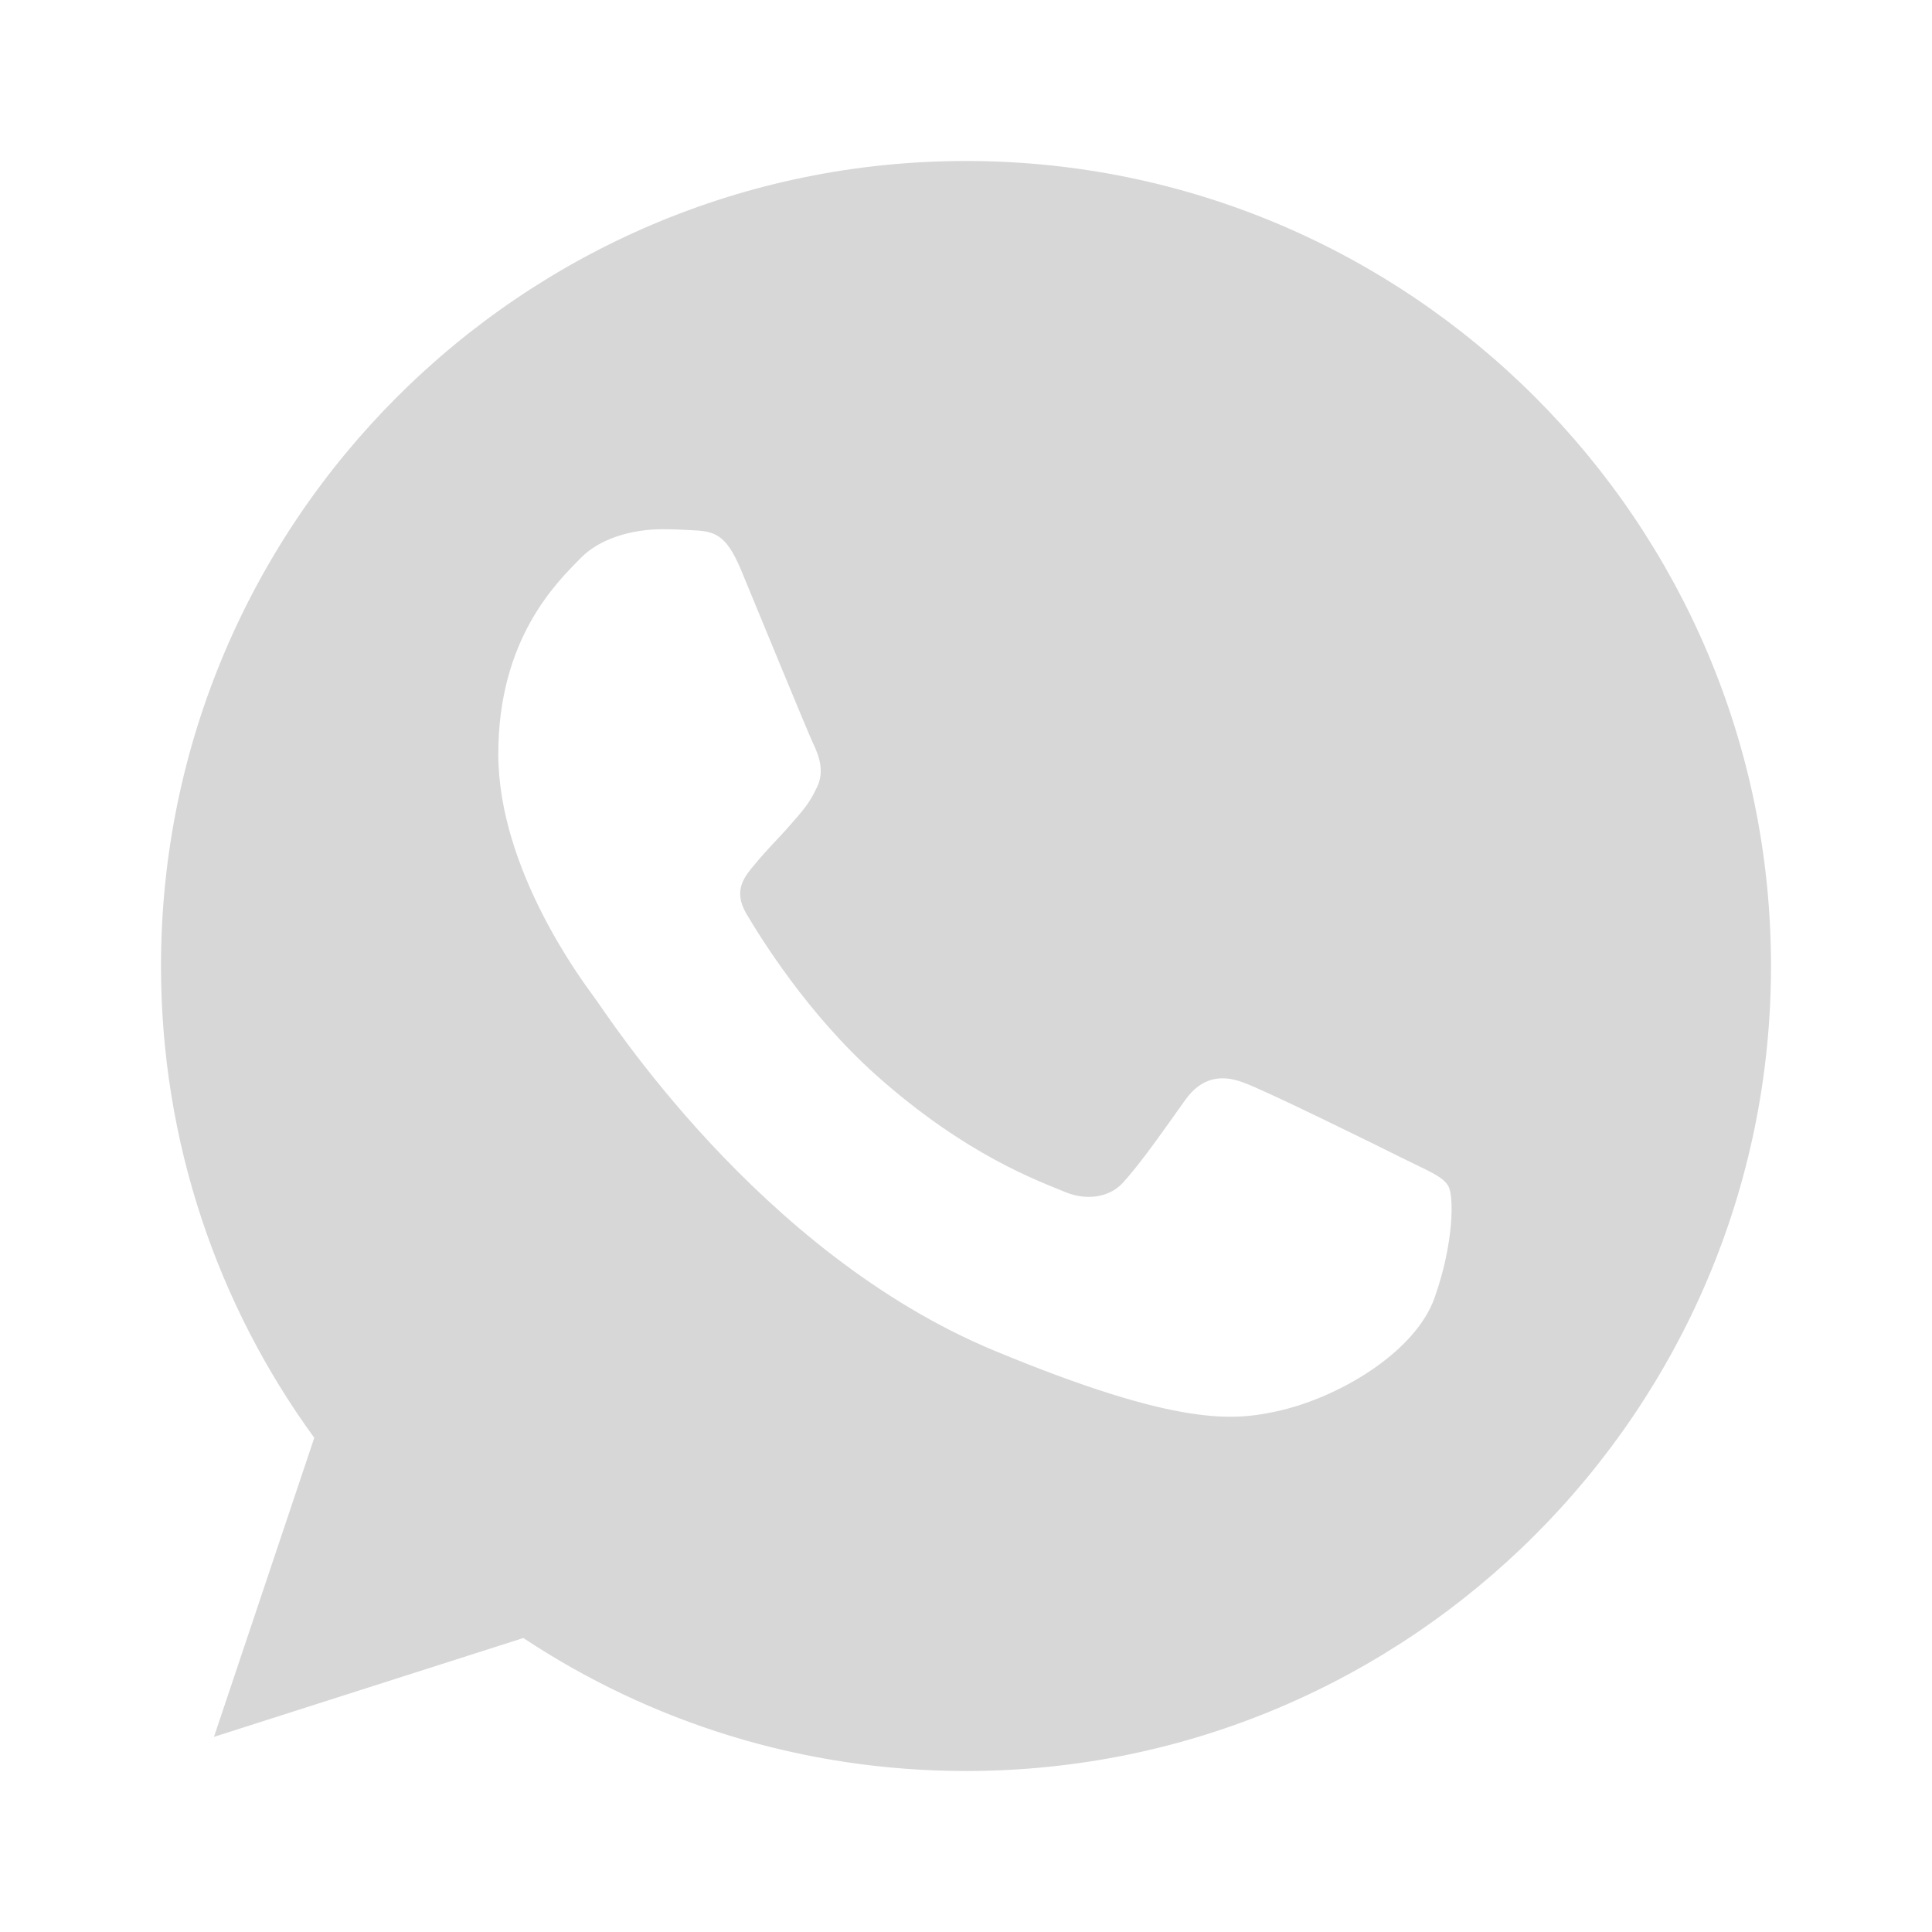
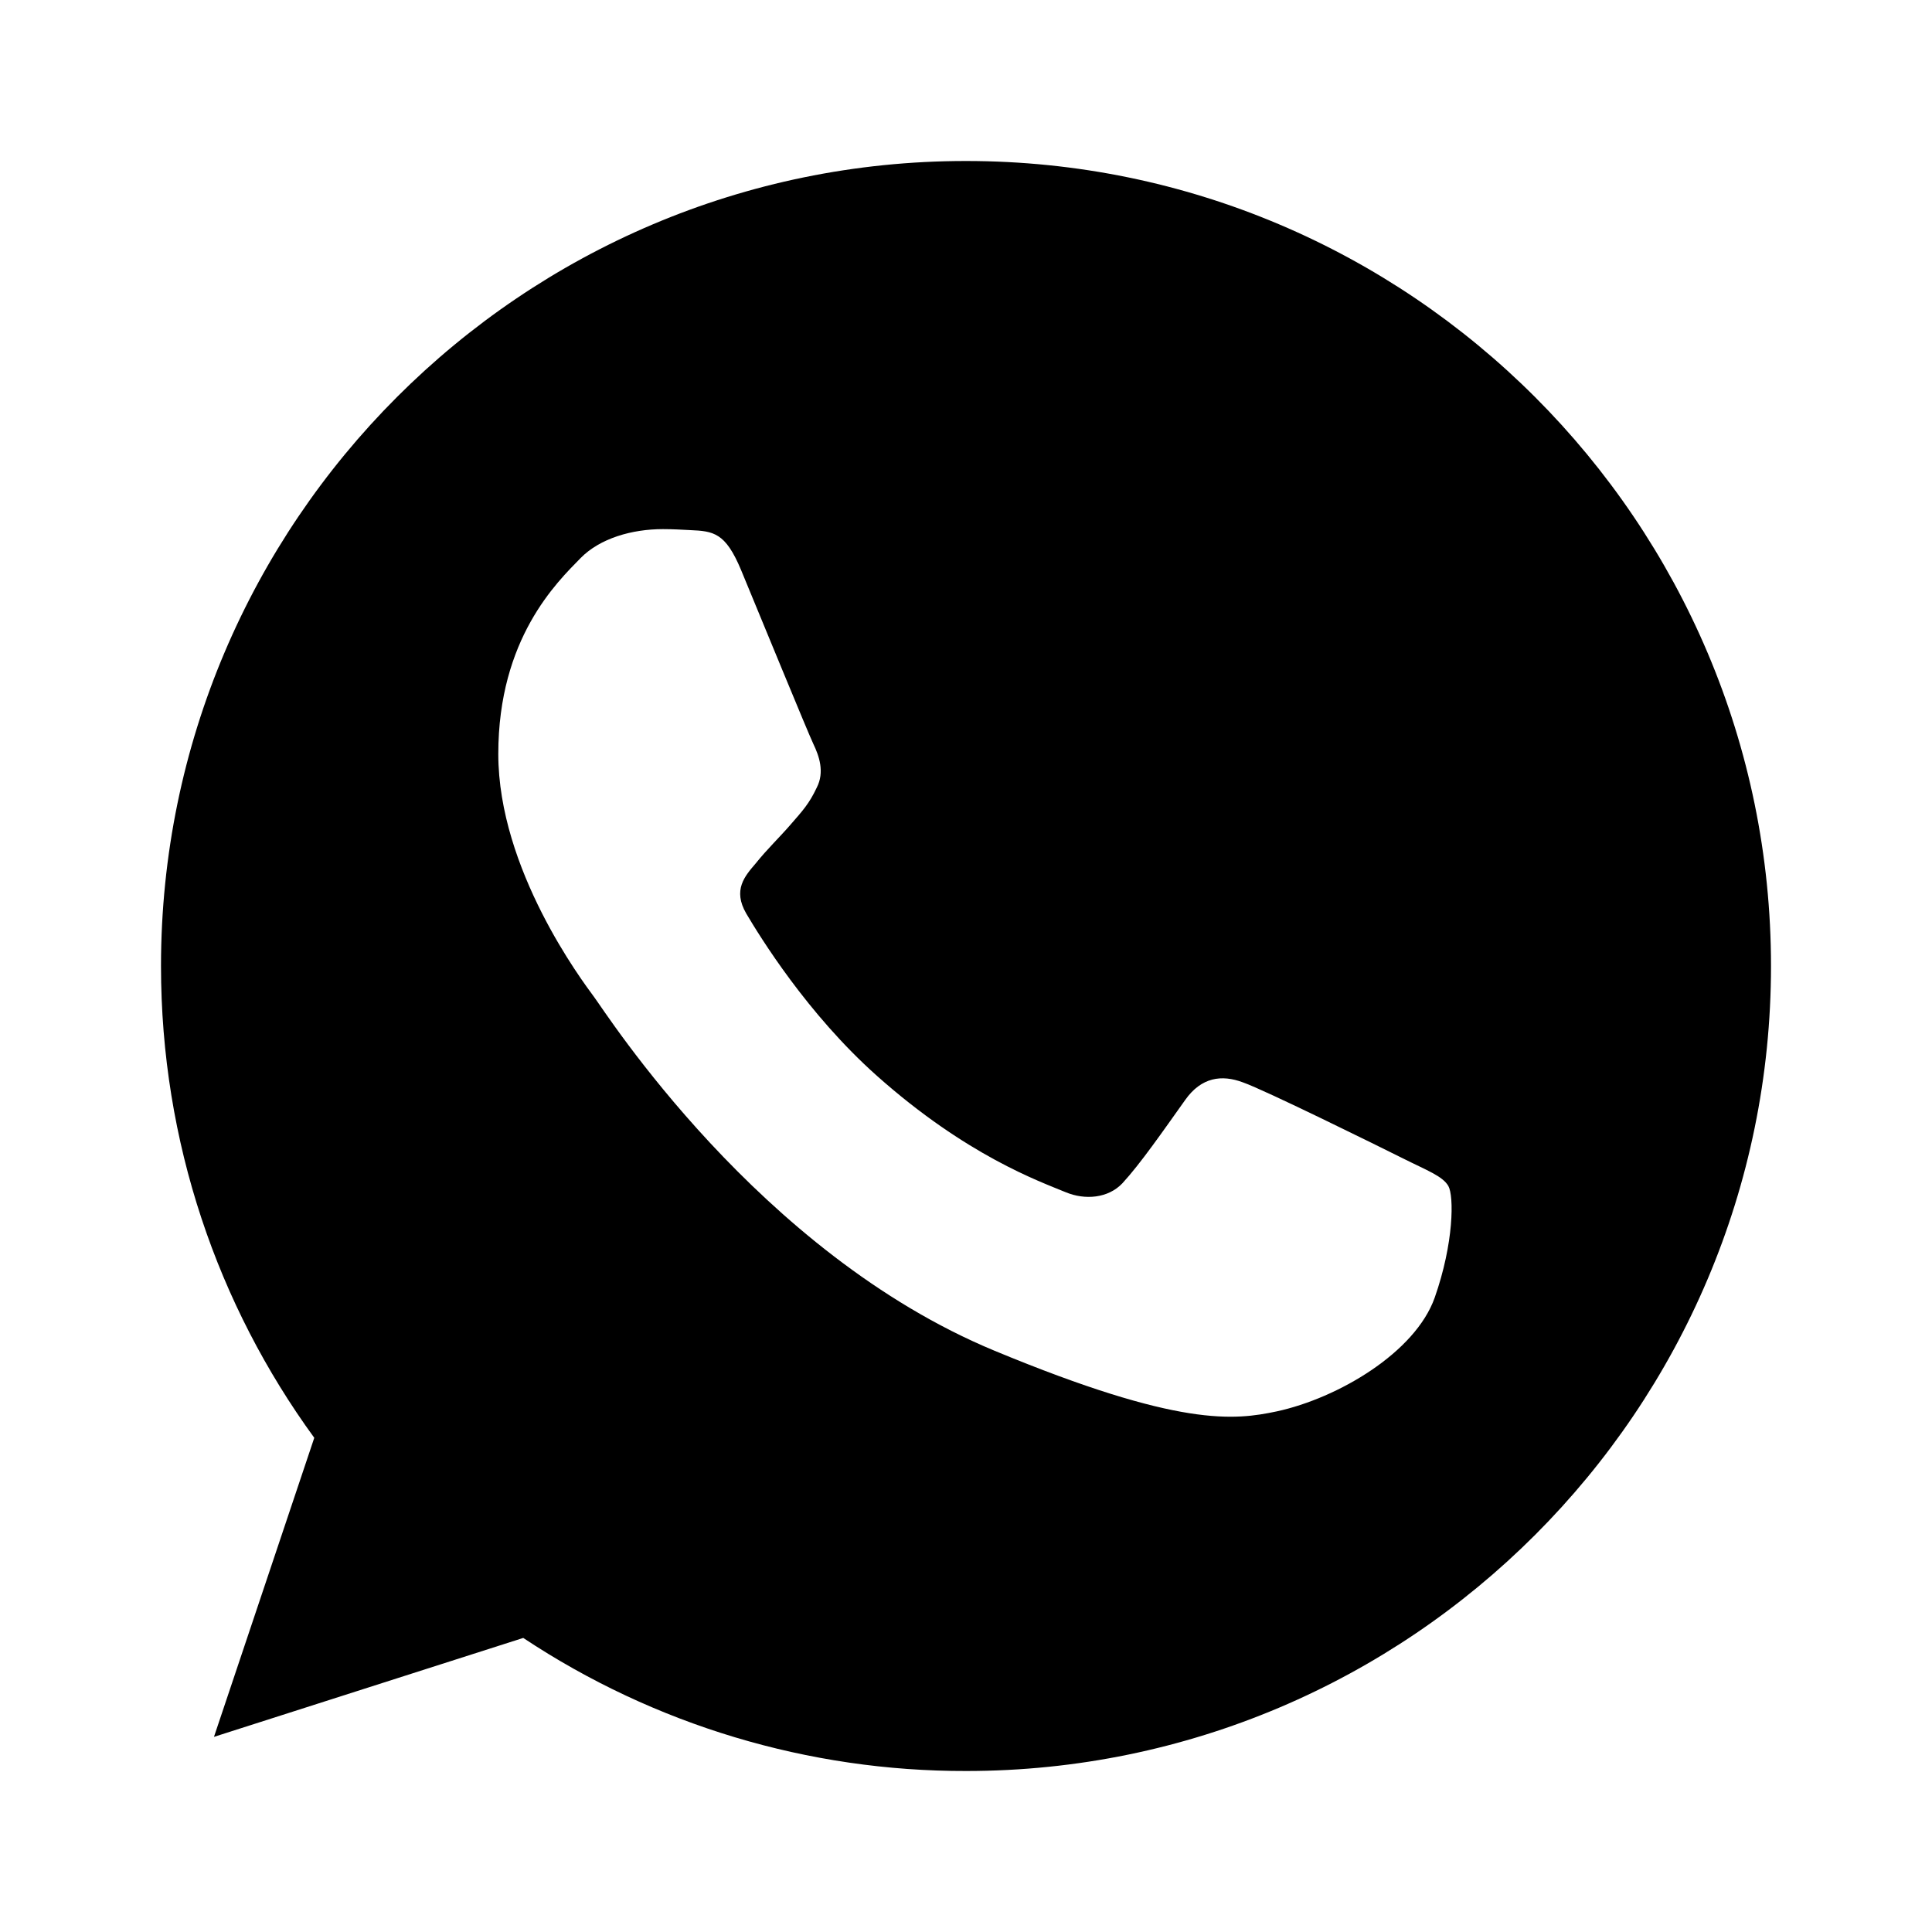
- <svg xmlns="http://www.w3.org/2000/svg" width="24" height="24" viewBox="0 0 24 24" fill="none">
-   <g opacity="0.16">
-     <path d="M12.002 2H11.998C6.484 2 2 6.485 2 12C2 14.188 2.705 16.215 3.904 17.861L2.658 21.576L6.501 20.348C8.082 21.395 9.969 22 12.002 22C17.516 22 22 17.514 22 12C22 6.486 17.516 2 12.002 2ZM17.821 16.121C17.58 16.802 16.622 17.367 15.859 17.532C15.336 17.644 14.654 17.733 12.356 16.78C9.418 15.562 7.525 12.576 7.378 12.383C7.236 12.189 6.19 10.801 6.19 9.366C6.19 7.931 6.919 7.232 7.213 6.933C7.454 6.686 7.853 6.574 8.235 6.574C8.359 6.574 8.47 6.58 8.57 6.585C8.864 6.598 9.011 6.615 9.205 7.079C9.446 7.66 10.034 9.095 10.104 9.242C10.175 9.39 10.246 9.59 10.146 9.784C10.053 9.984 9.97 10.072 9.822 10.242C9.675 10.412 9.535 10.543 9.387 10.725C9.252 10.884 9.1 11.054 9.27 11.348C9.44 11.635 10.027 12.594 10.893 13.364C12.009 14.357 12.914 14.675 13.238 14.81C13.479 14.91 13.766 14.886 13.943 14.699C14.166 14.457 14.443 14.057 14.724 13.664C14.924 13.381 15.176 13.346 15.441 13.446C15.711 13.54 17.14 14.246 17.434 14.393C17.727 14.54 17.921 14.61 17.992 14.734C18.062 14.857 18.062 15.439 17.821 16.121Z" fill="black" />
-   </g>
+ <svg xmlns="http://www.w3.org/2000/svg" width="24" height="24" fill="none">
+   <path d="M12.002 2h-.005C6.485 2 2 6.485 2 12c0 2.188.705 4.215 1.904 5.861l-1.246 3.715L6.5 20.347A9.913 9.913 0 0012.002 22C17.517 22 22 17.514 22 12S17.516 2 12.002 2zm5.82 14.121c-.242.681-1.2 1.247-1.963 1.412-.523.11-1.205.2-3.503-.753-2.938-1.218-4.831-4.204-4.978-4.398-.142-.193-1.188-1.58-1.188-3.016 0-1.435.729-2.133 1.022-2.433.242-.247.64-.36 1.023-.36.124 0 .235.007.335.012.294.013.441.03.635.494.241.581.829 2.016.899 2.163.071.148.142.348.042.542-.094.2-.176.288-.324.458-.147.17-.287.3-.434.483-.136.159-.288.329-.118.623.17.287.758 1.246 1.623 2.016 1.116.993 2.02 1.311 2.345 1.446.24.1.528.076.705-.111.223-.242.5-.642.78-1.035.2-.283.453-.318.718-.218.27.094 1.699.8 1.993.947.293.147.487.217.558.34.07.124.07.706-.17 1.388z" fill="#000" />
</svg>
